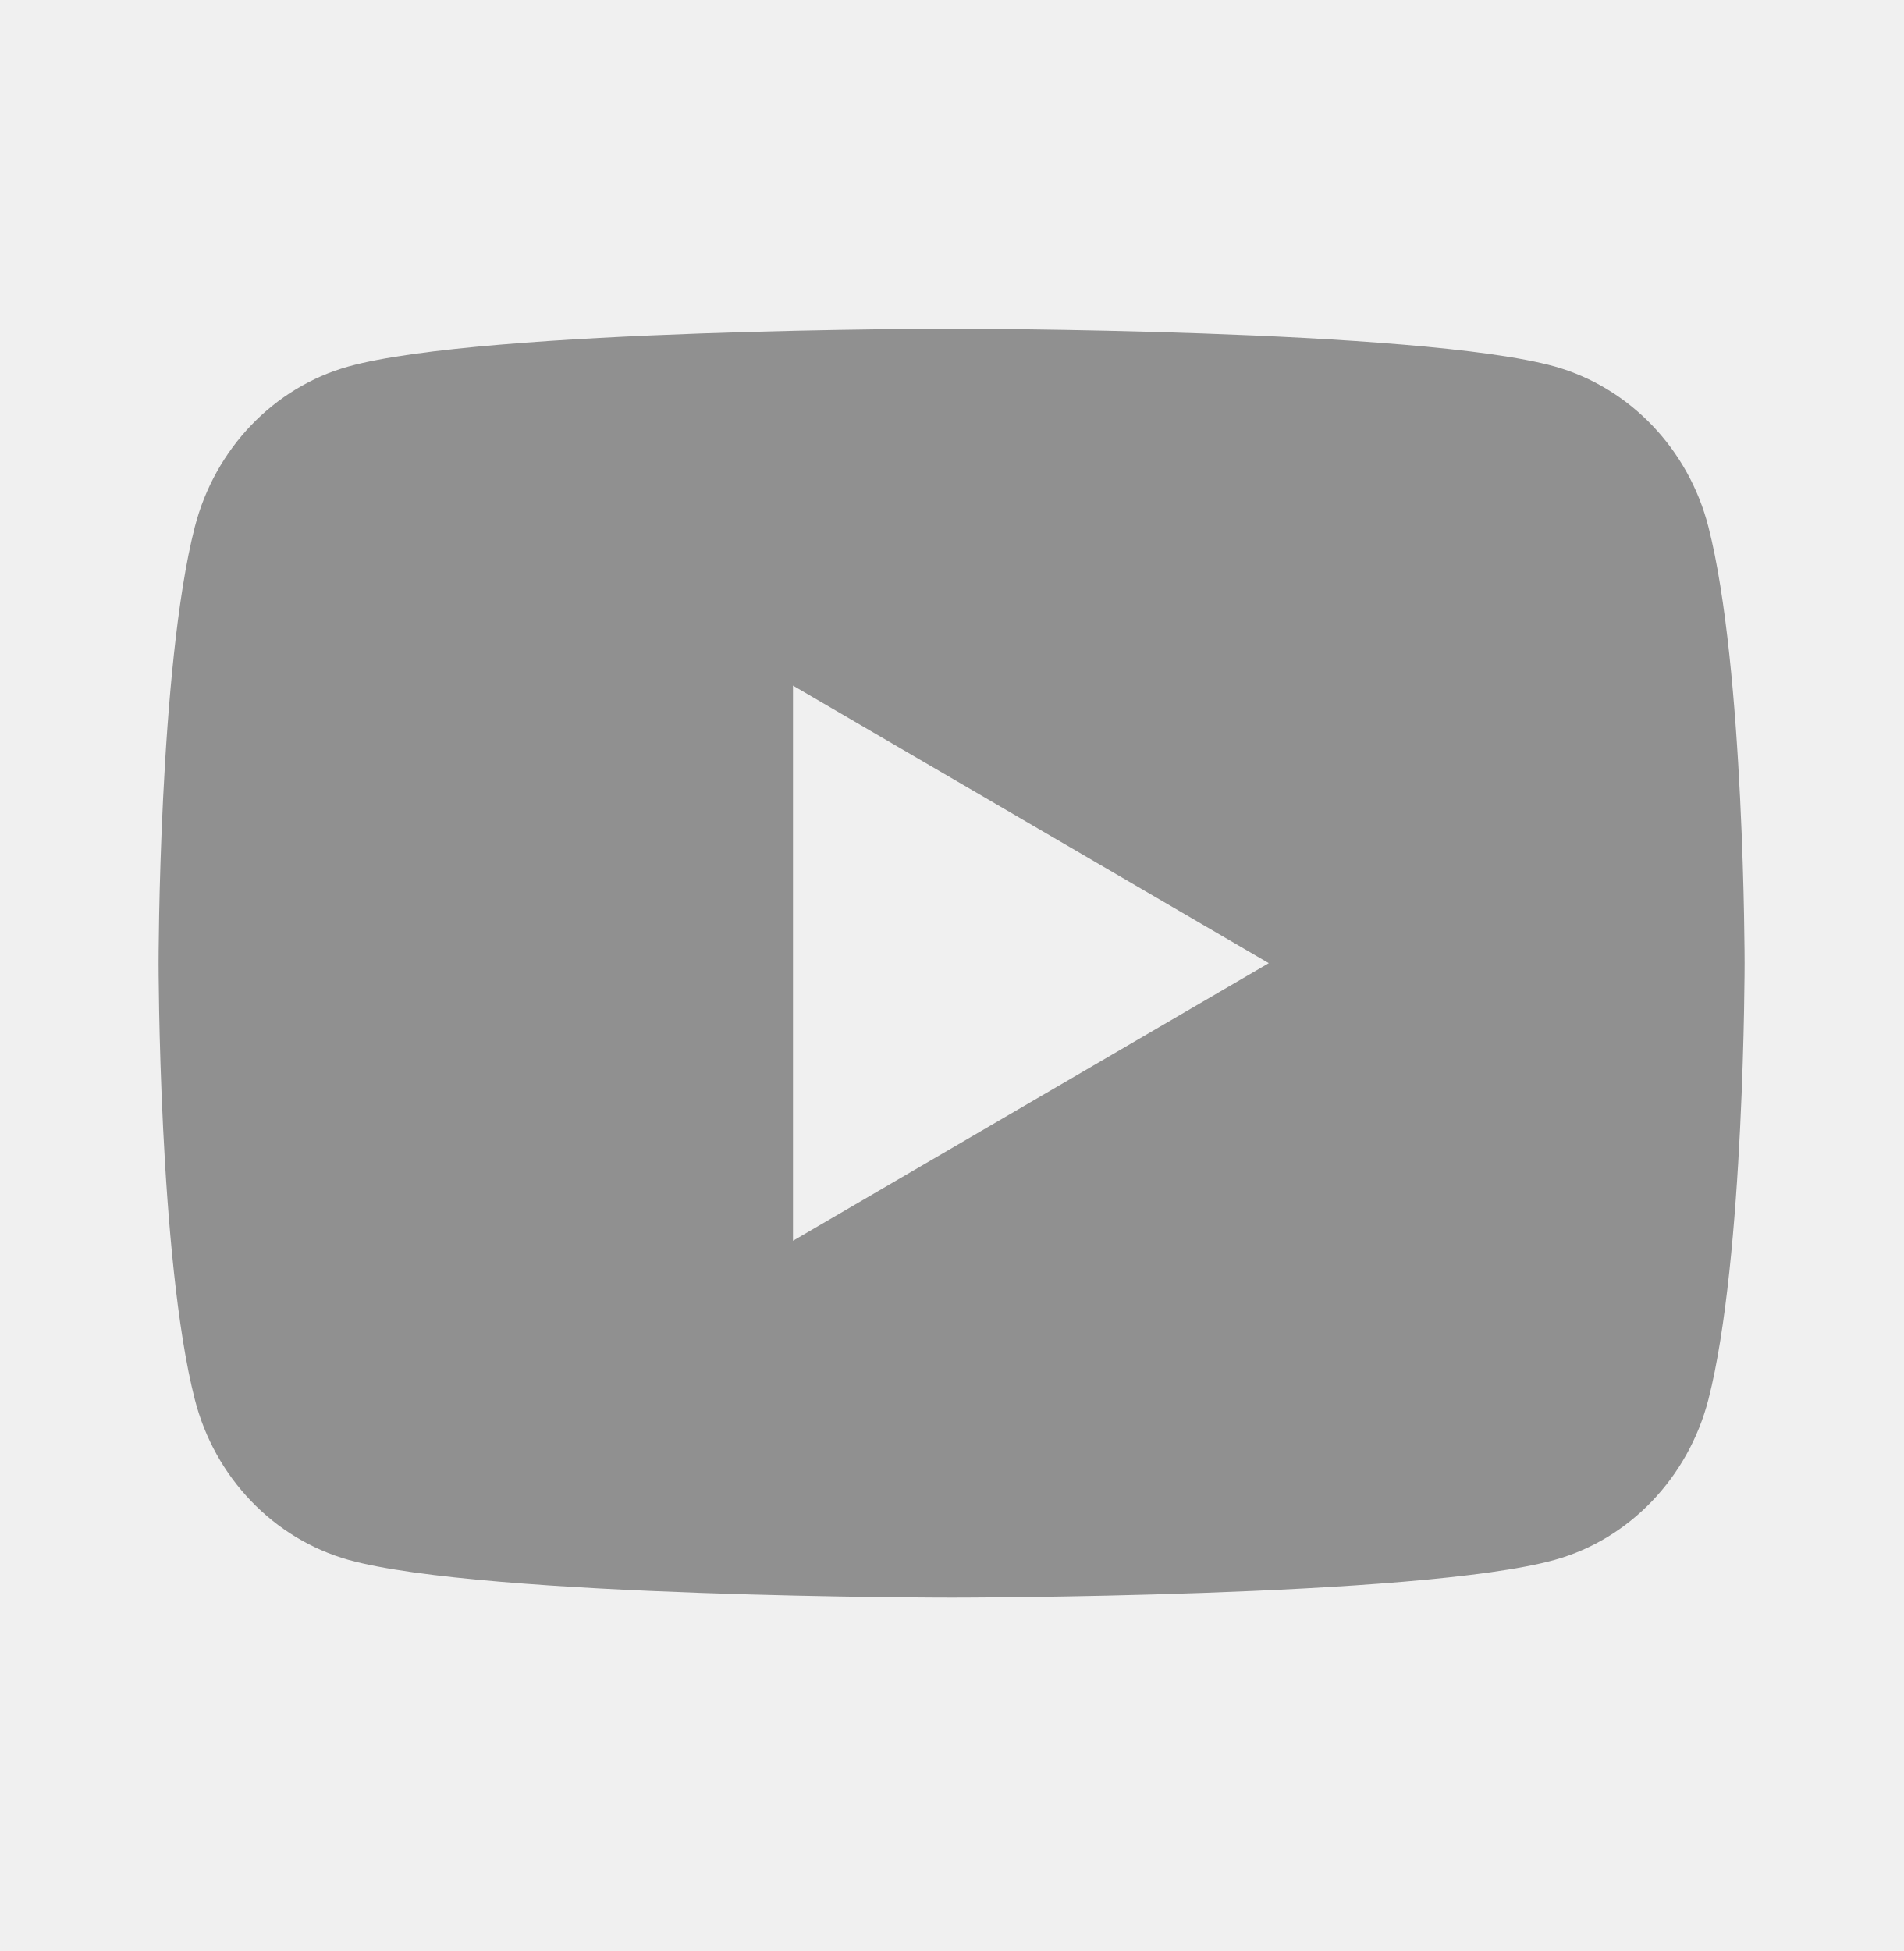
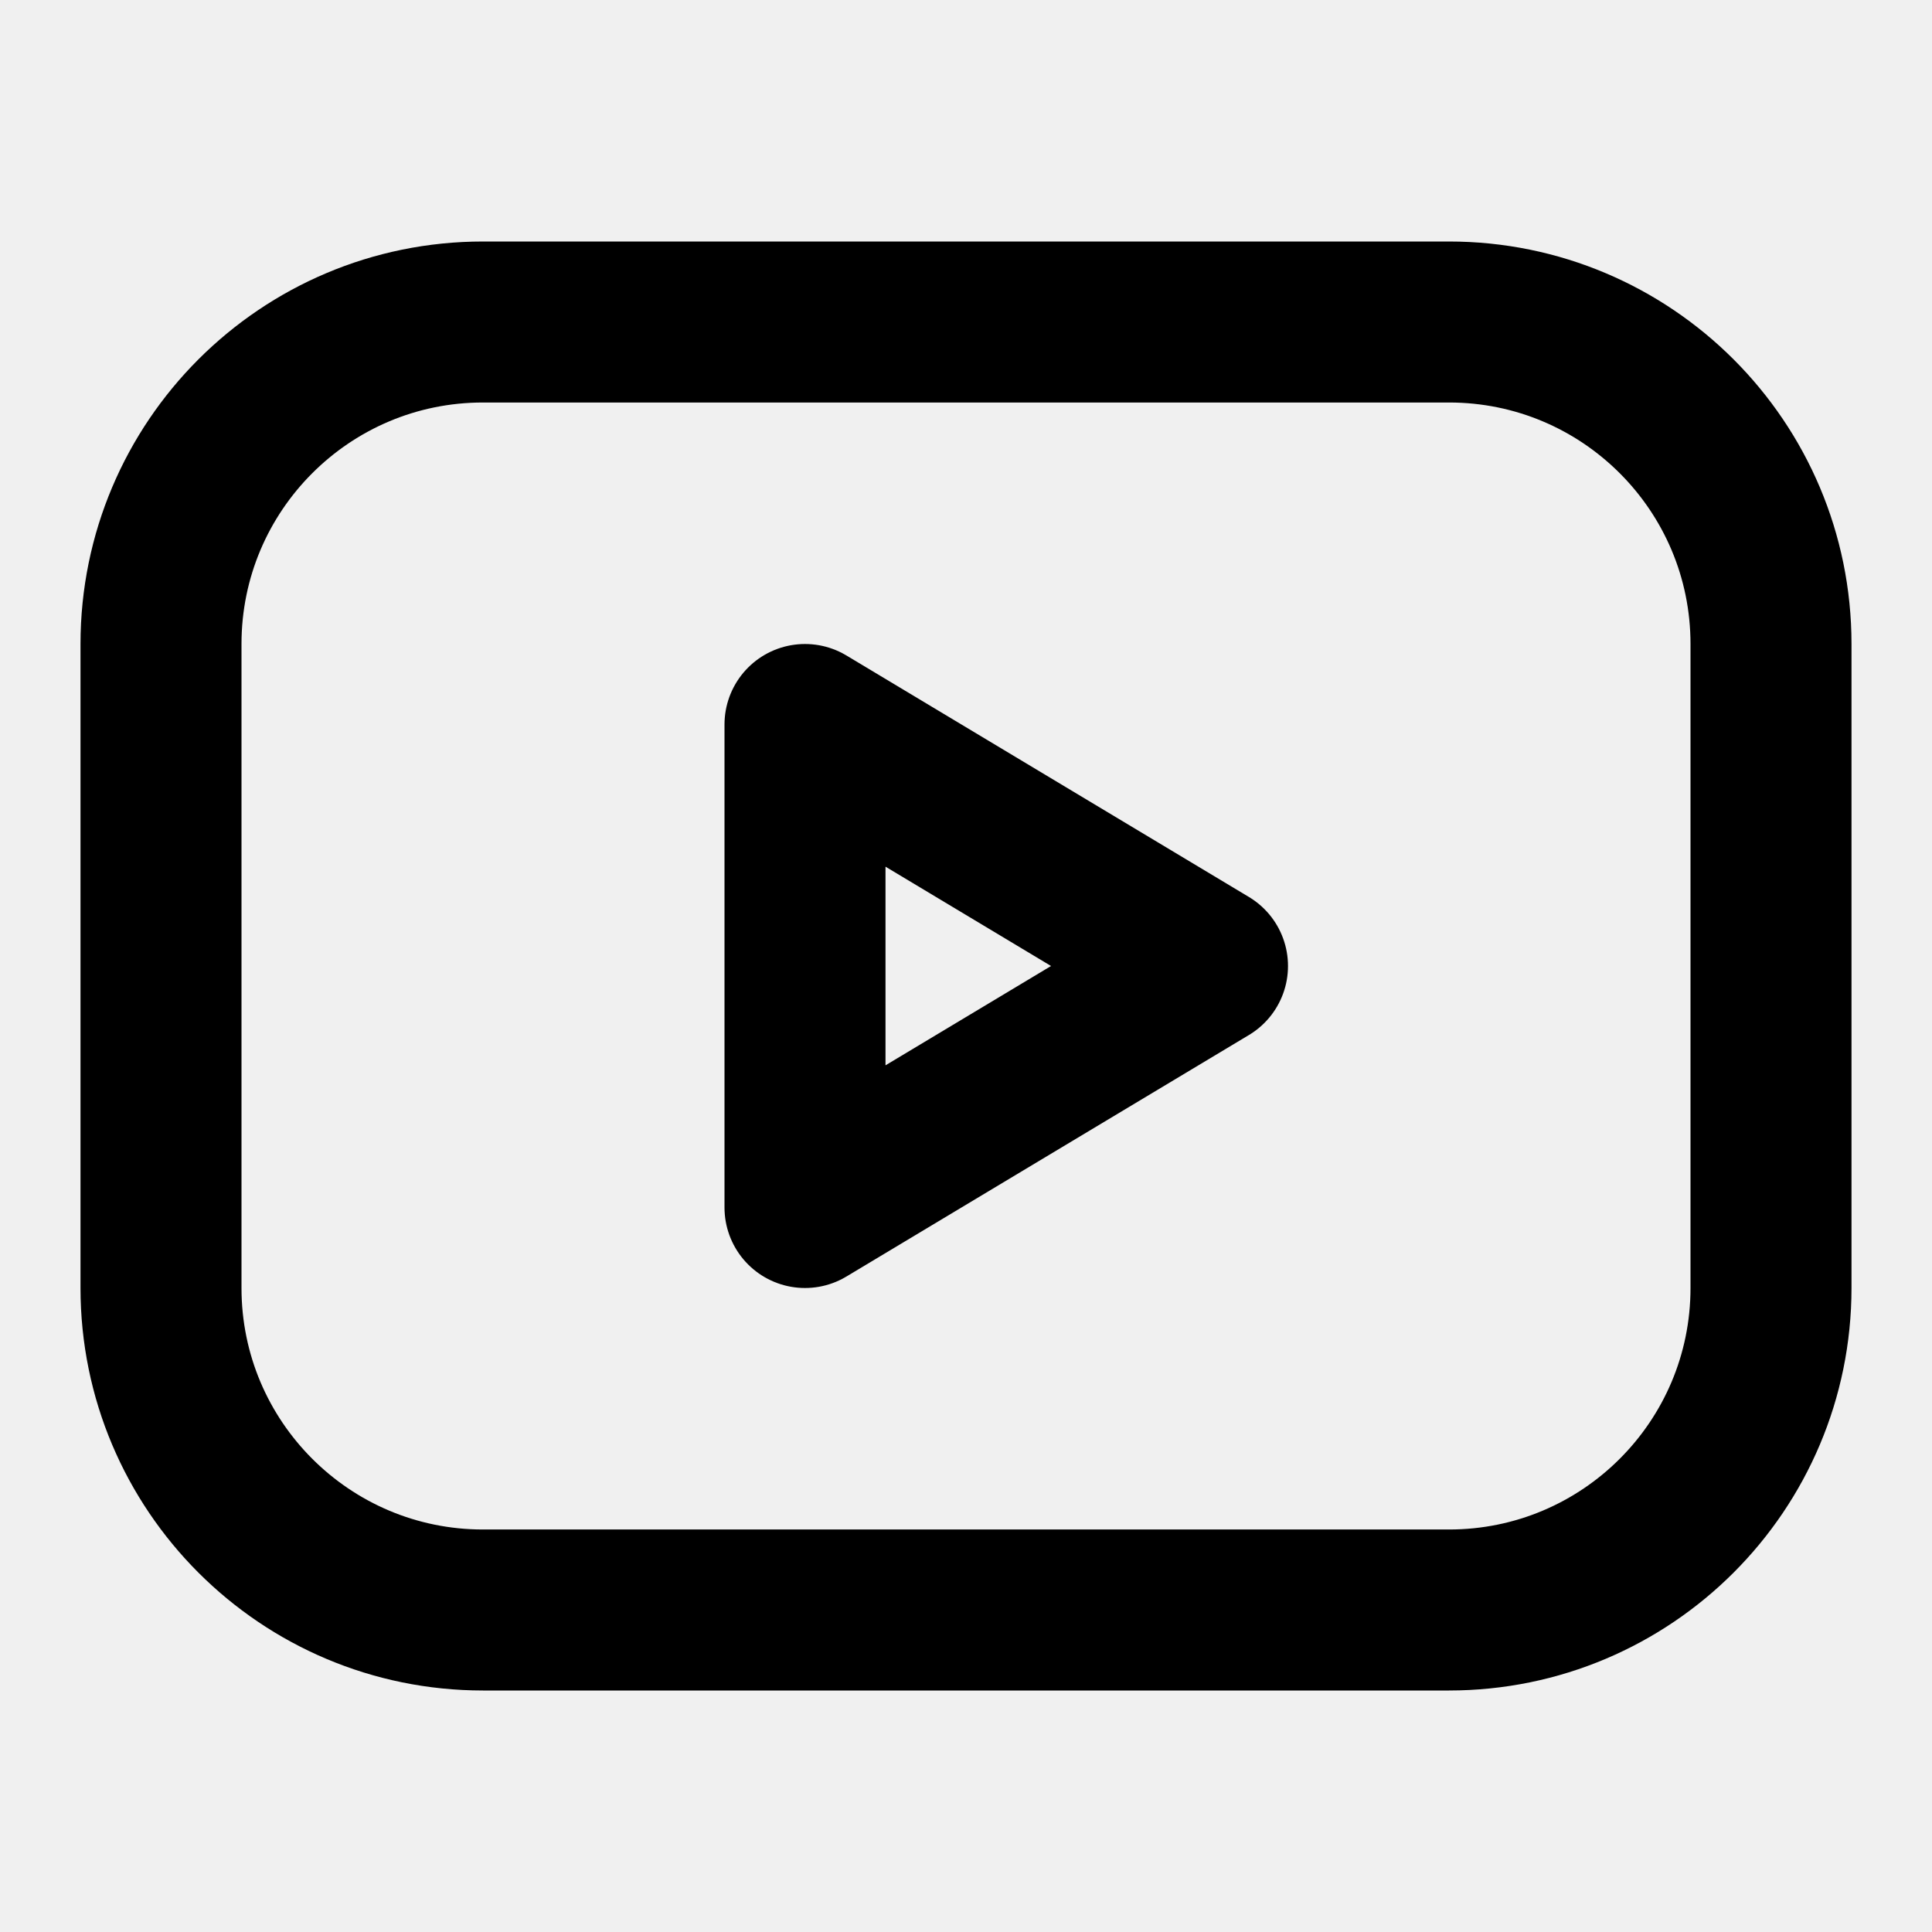
- <svg xmlns="http://www.w3.org/2000/svg" preserveAspectRatio="xMidYMid meet" viewBox="0 0 40 41" fill="none">
-   <g clip-path="url(#clip0_311_293)">
-     <path d="M35.905 11.071C36.666 14.041 36.666 20.241 36.666 20.241C36.666 20.241 36.666 26.441 35.905 29.411C35.481 31.053 34.243 32.345 32.675 32.781C29.826 33.575 20 33.575 20 33.575C20 33.575 10.178 33.575 7.325 32.781C5.75 32.338 4.513 31.048 4.095 29.411C3.333 26.441 3.333 20.241 3.333 20.241C3.333 20.241 3.333 14.041 4.095 11.071C4.518 9.43 5.756 8.138 7.325 7.701C10.178 6.908 20 6.908 20 6.908C20 6.908 29.826 6.908 32.675 7.701C34.25 8.145 35.486 9.435 35.905 11.071ZM16.666 26.075L26.666 20.241L16.666 14.408V26.075Z" fill="#909090" />
-   </g>
-   <defs>
-     <clipPath id="clip0_311_293">
-       <rect width="40" height="40" fill="white" transform="translate(0 0.241394)" />
-     </clipPath>
-   </defs>
+ <svg xmlns="http://www.w3.org/2000/svg" preserveAspectRatio="xMidYMid meet" viewBox="0 0 24 24" stroke-width="2" stroke="currentColor" fill="none" stroke-linecap="round" stroke-linejoin="round">
+   <path stroke="none" d="M0 0h24v24H0z" fill="none" />
+   <path d="M2 8a4 4 0 0 1 4 -4h12a4 4 0 0 1 4 4v8a4 4 0 0 1 -4 4h-12a4 4 0 0 1 -4 -4v-8z" />
+   <path d="M10 9l5 3l-5 3z" />
</svg>
